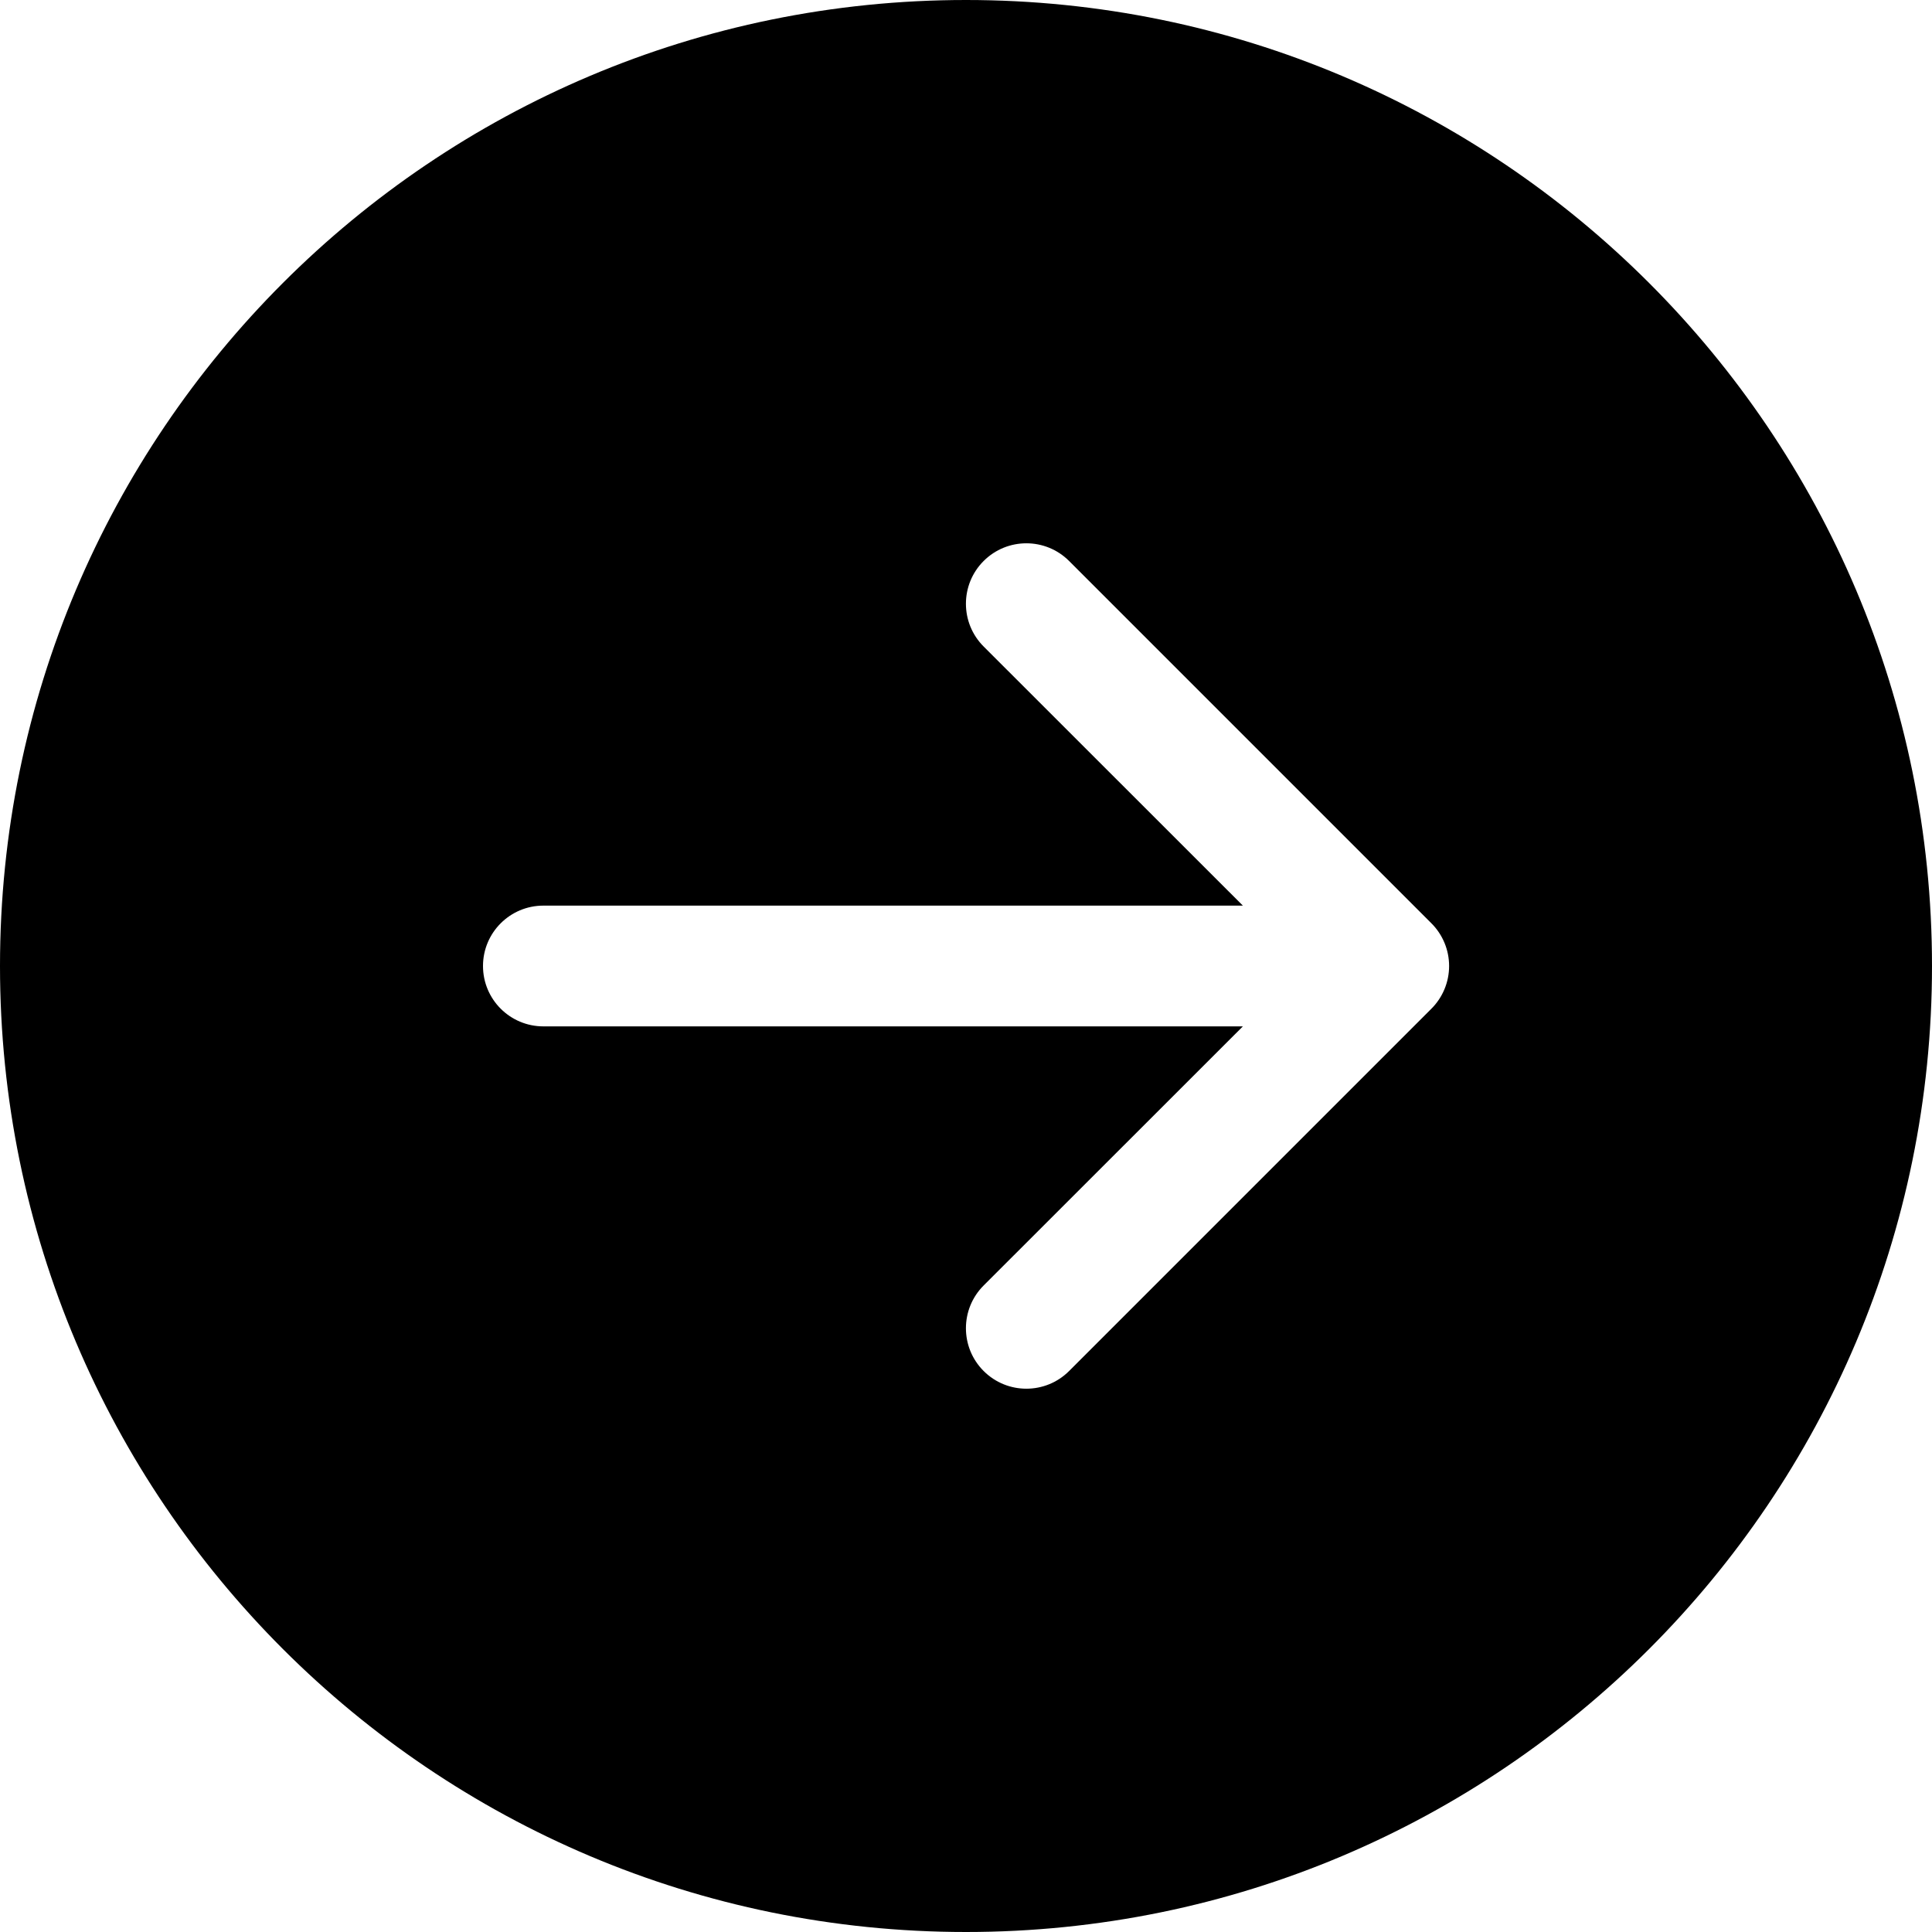
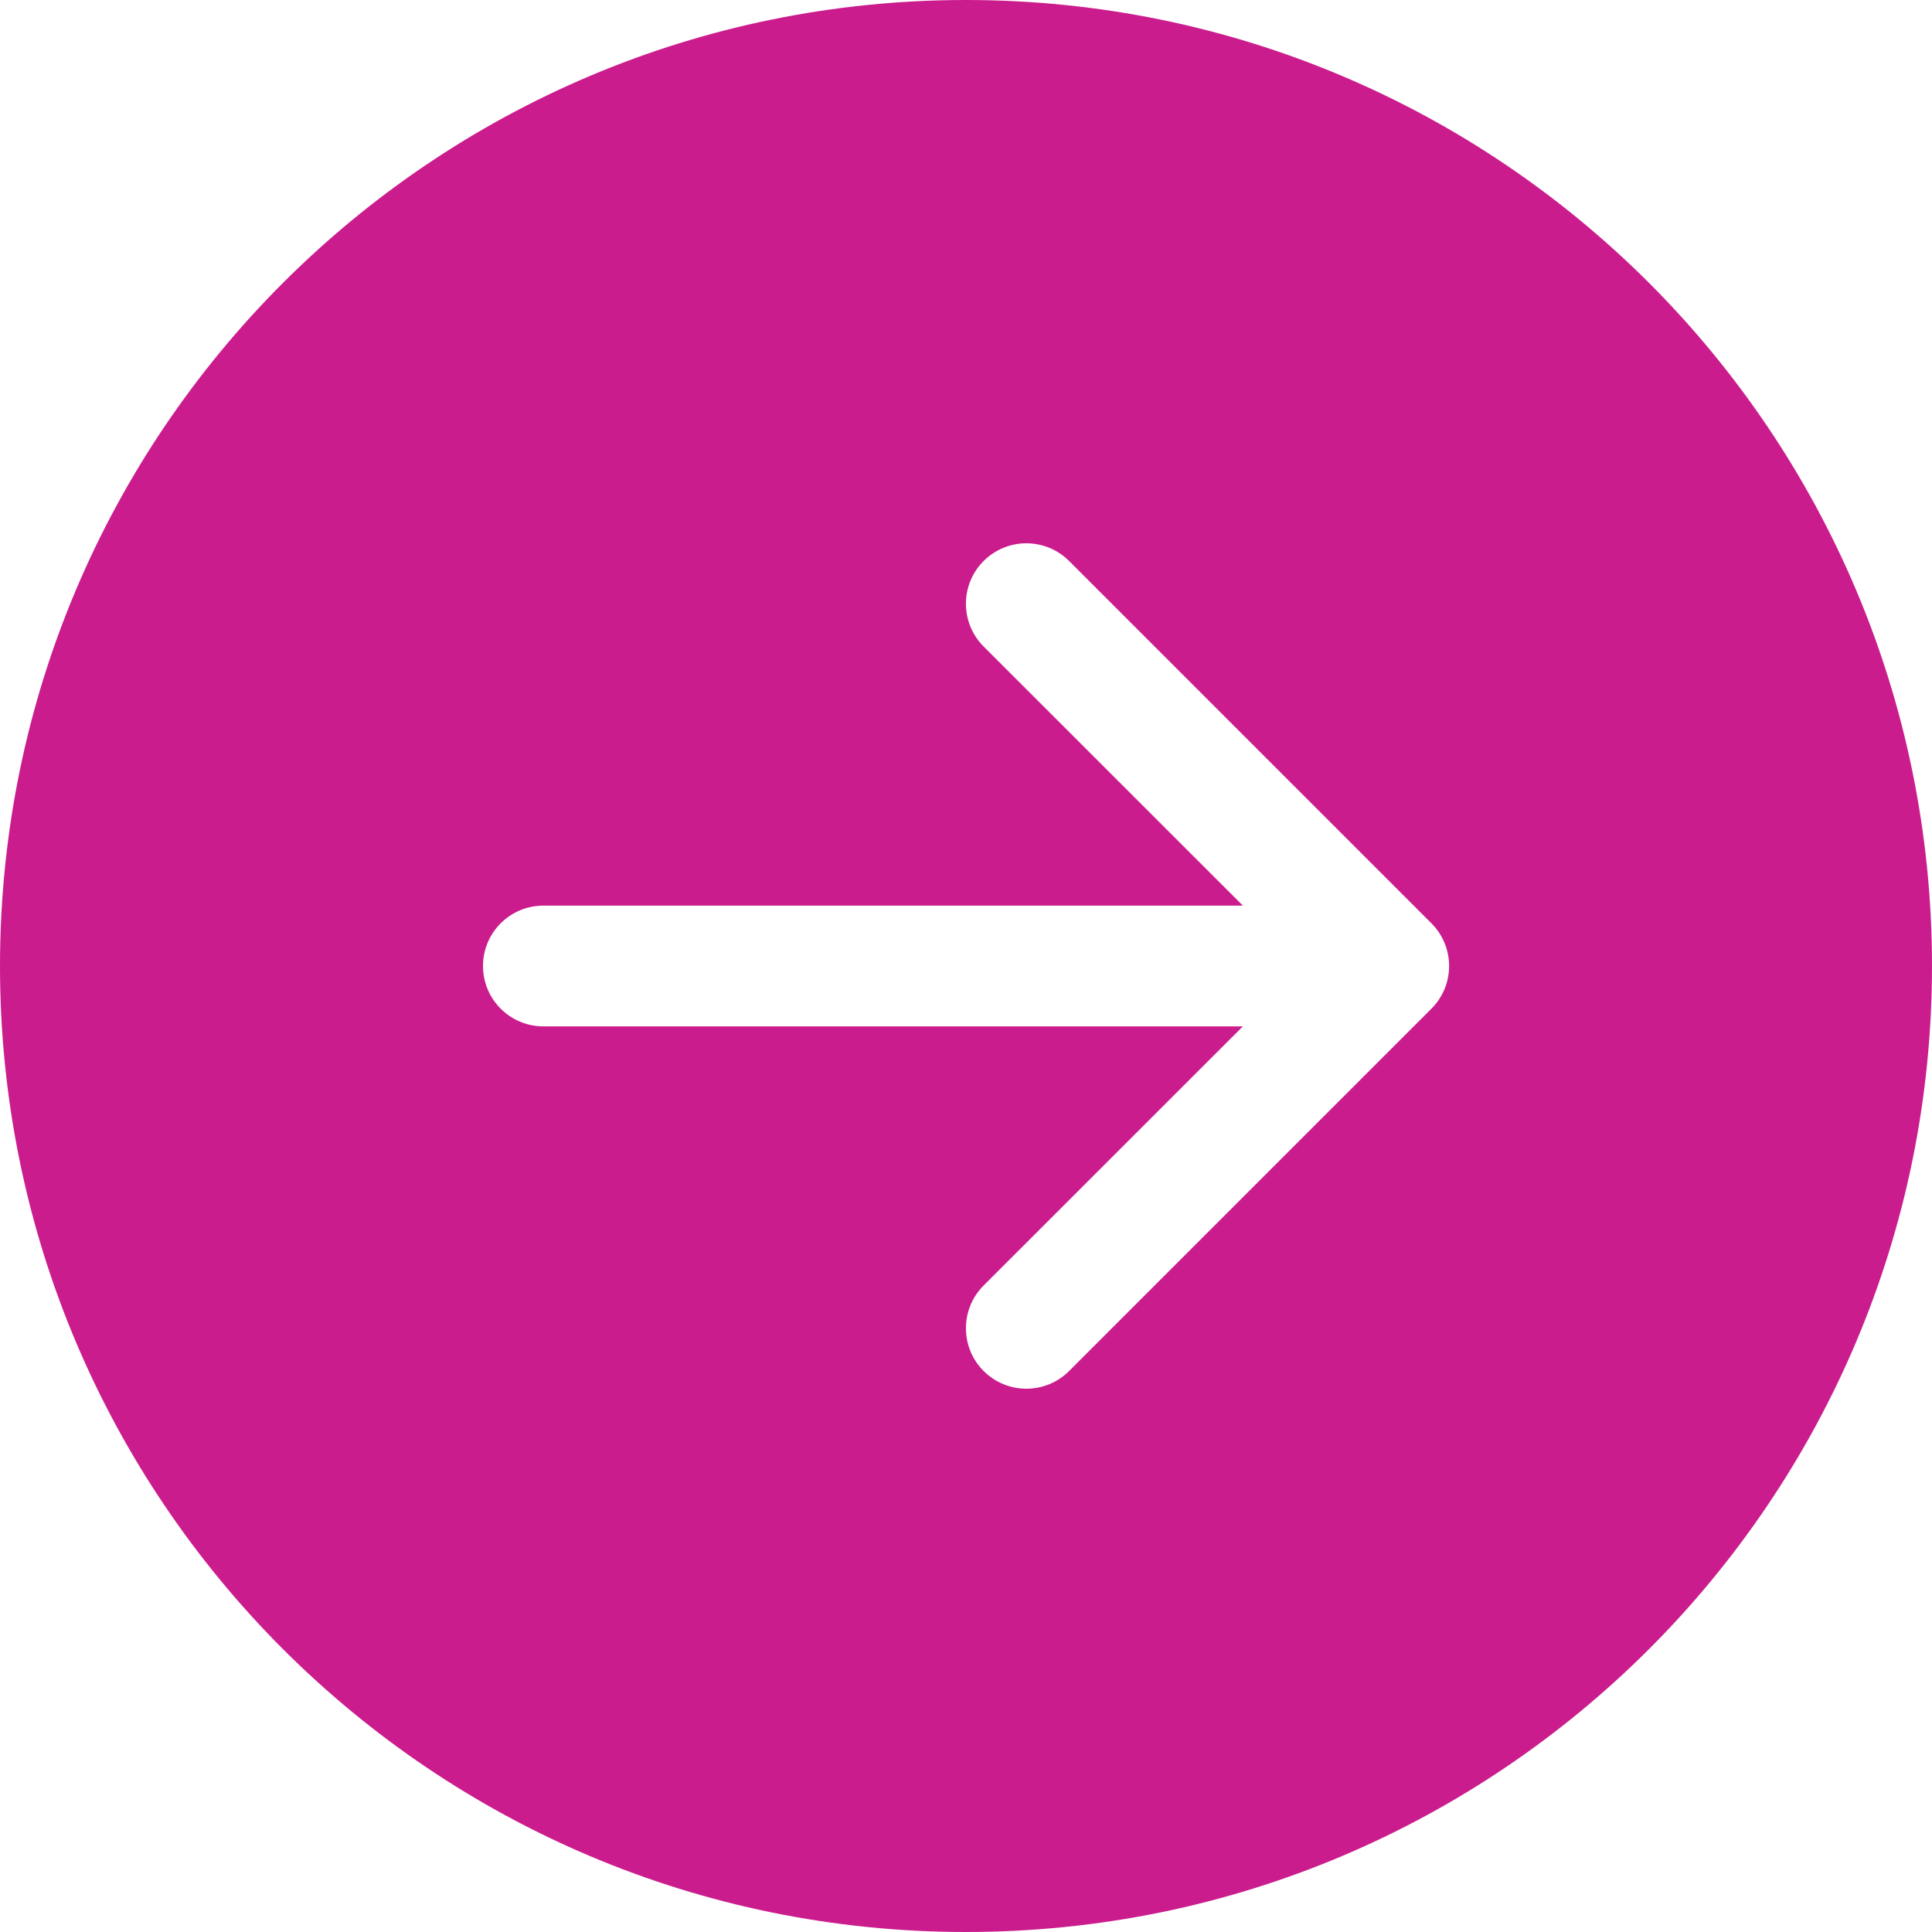
- <svg xmlns="http://www.w3.org/2000/svg" width="16" height="16" fill="currentColor" class="bi bi-arrow-right-circle-fill" viewBox="0 0 16 16">
+ <svg xmlns="http://www.w3.org/2000/svg" width="16" height="16" fill="#CB1C8D" class="bi bi-arrow-right-circle-fill" viewBox="0 0 16 16">
  <path d="M8 0a8 8 0 1 1 0 16A8 8 0 0 1 8 0M4.5 7.5a.5.5 0 0 0 0 1h5.793l-2.147 2.146a.5.5 0 0 0 .708.708l3-3a.5.5 0 0 0 0-.708l-3-3a.5.5 0 1 0-.708.708L10.293 7.5z" />
</svg>
